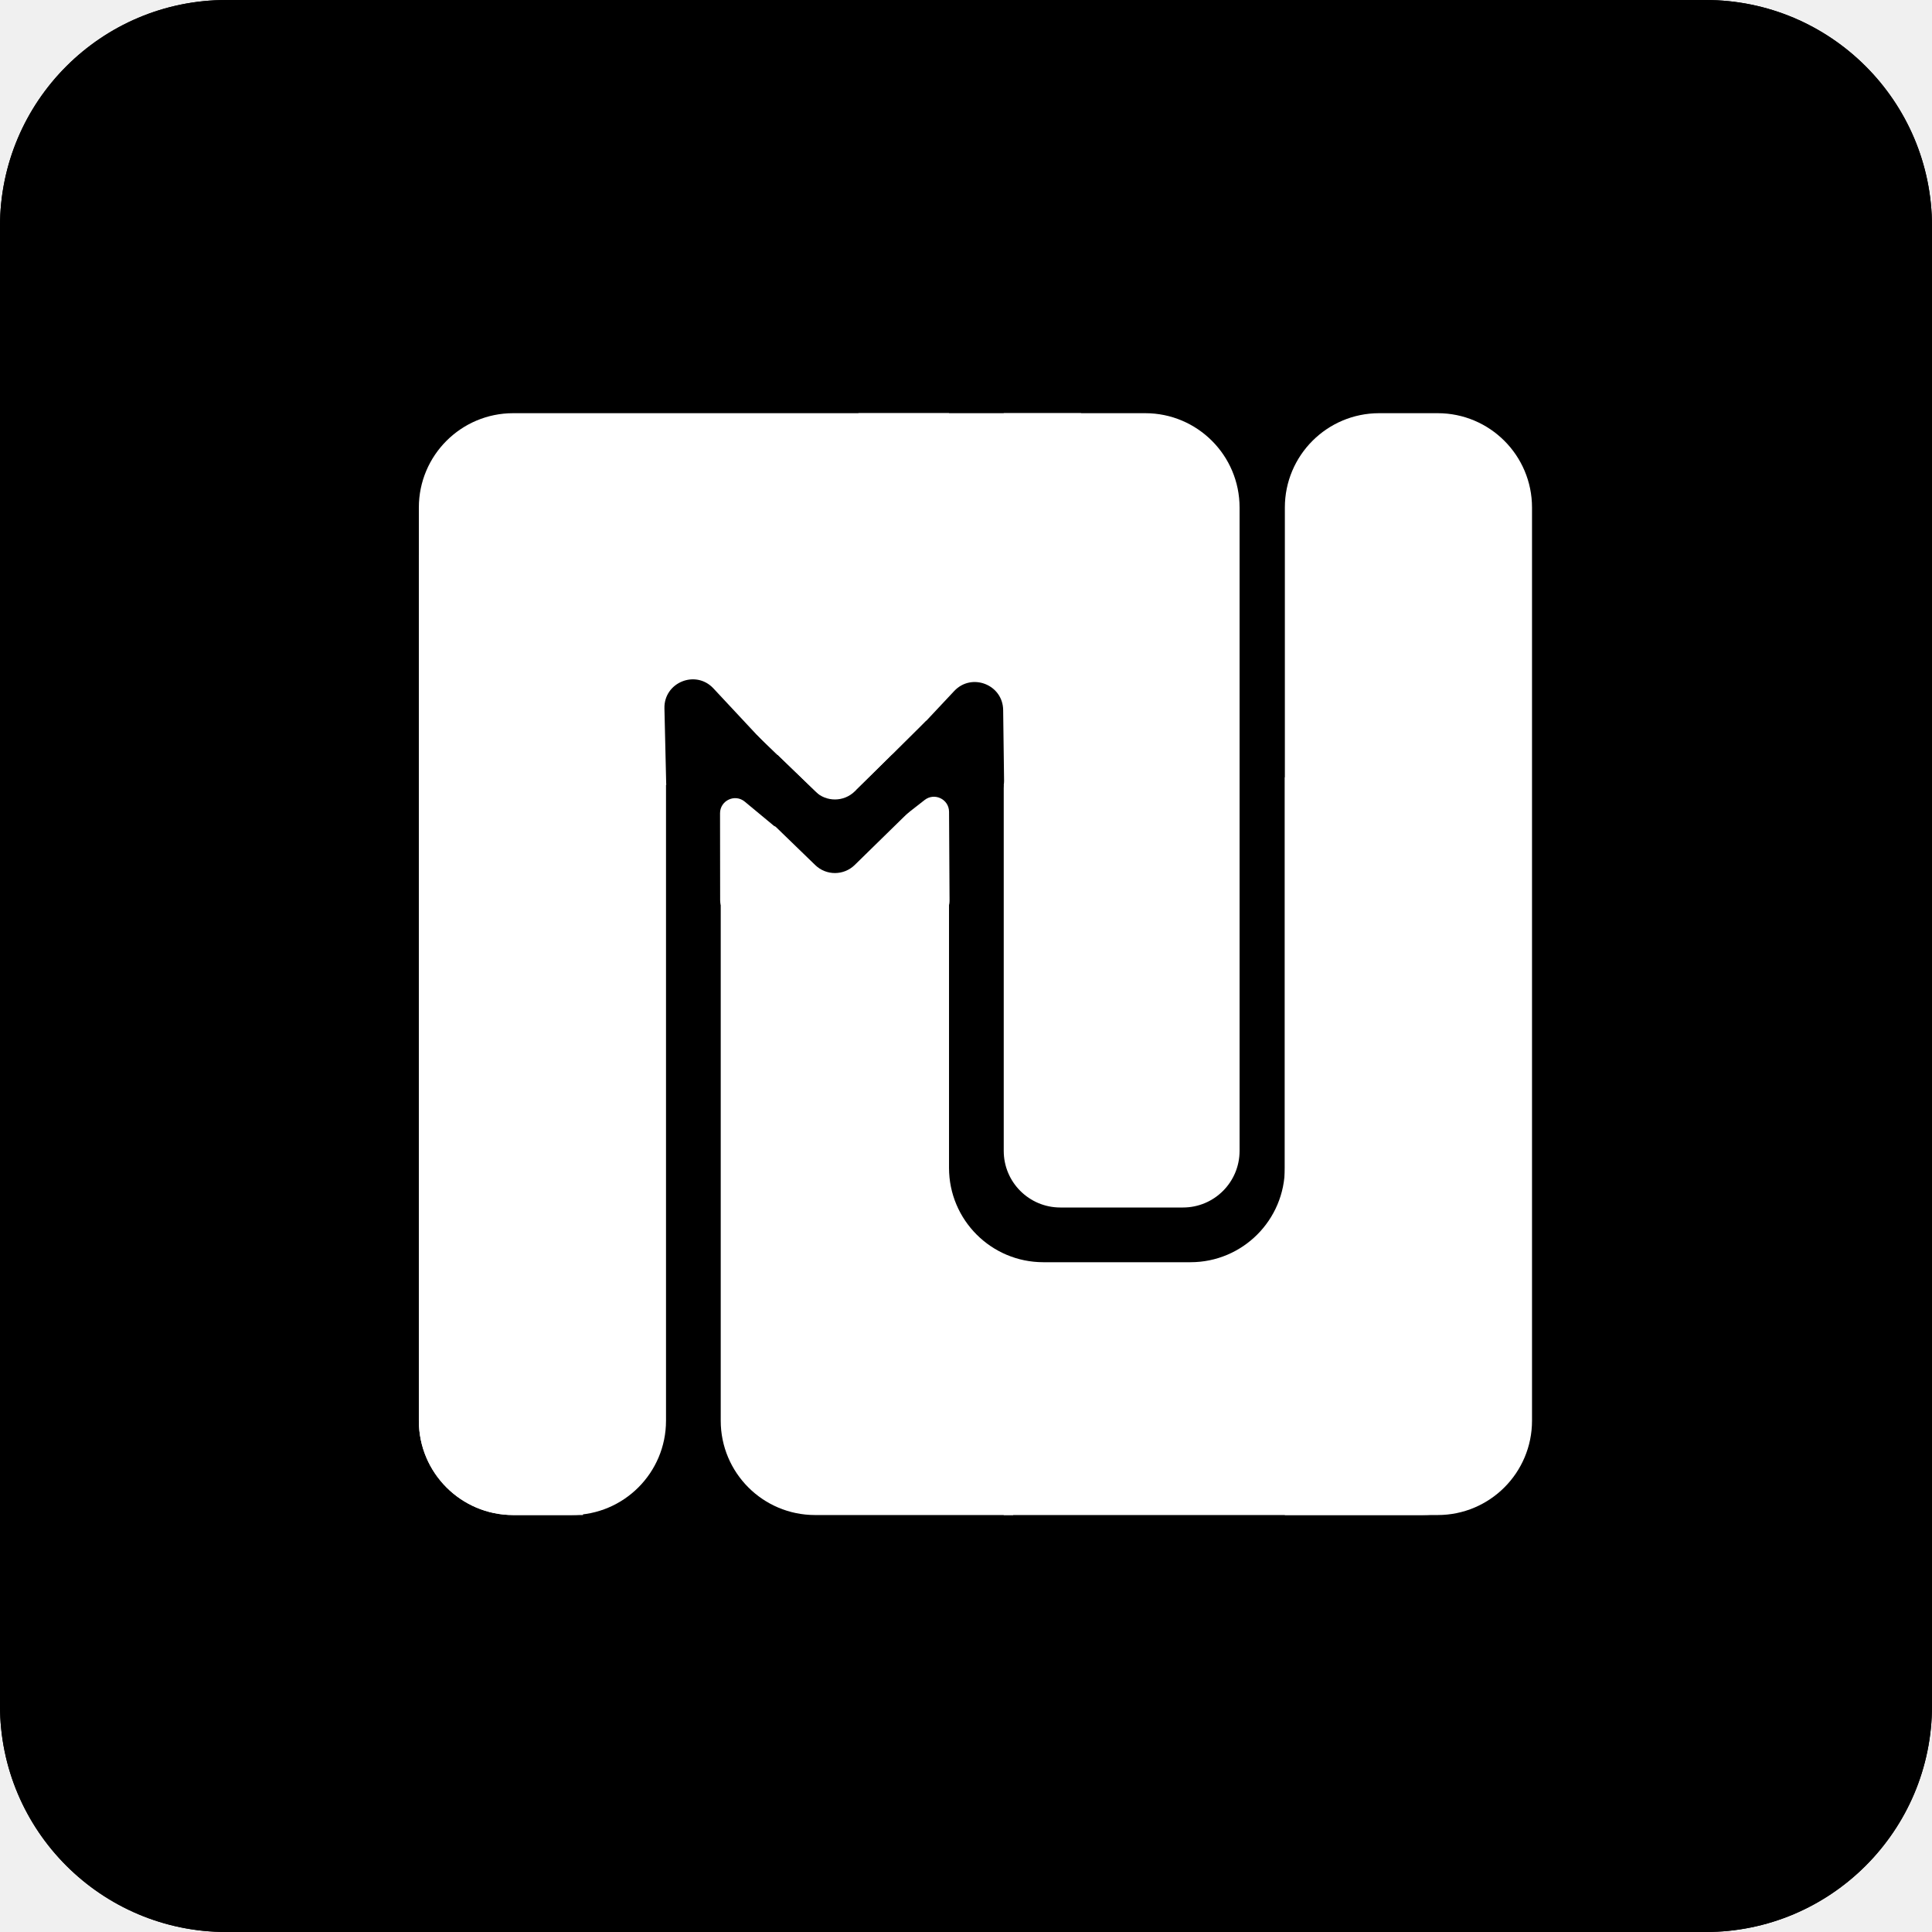
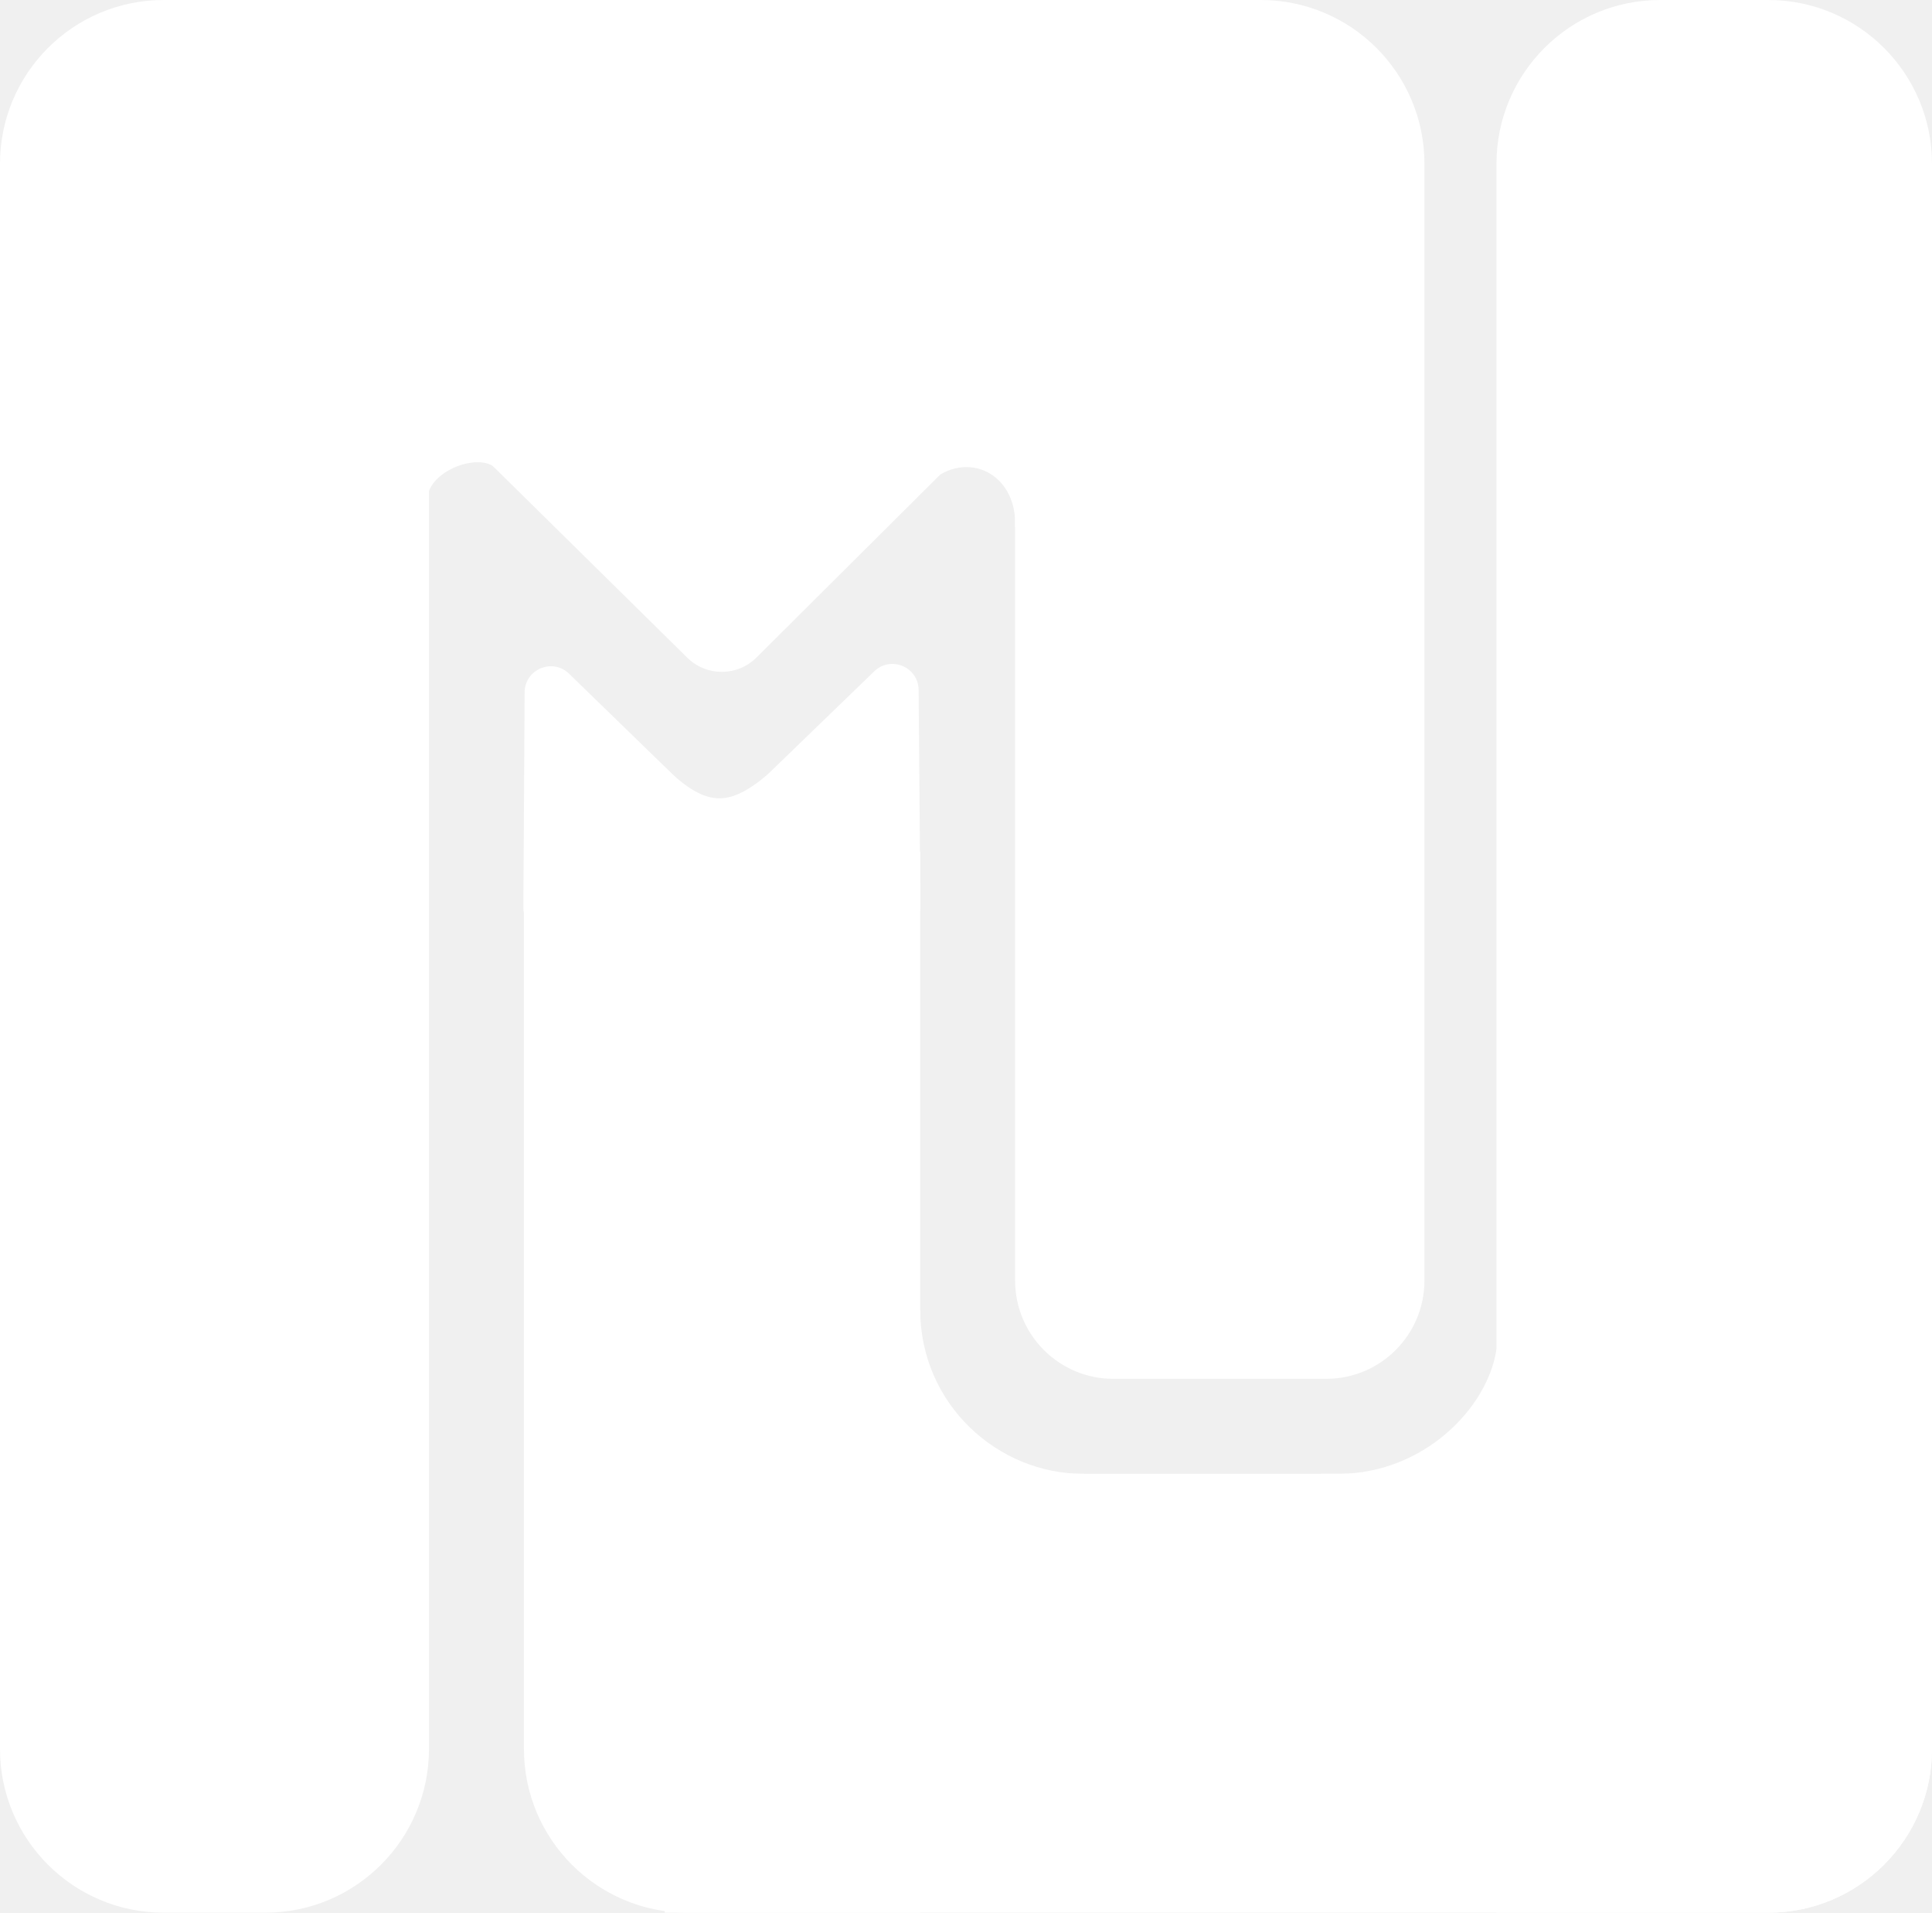
- <svg xmlns="http://www.w3.org/2000/svg" width="1024" height="1024" viewBox="0 0 1024 1024" fill="none">
-   <g id="Group 1">
-     <g id="Frame 1">
-       <g clip-path="url(#clip0_2_27)">
-         <rect width="1024" height="1024" rx="120" fill="black" />
-         <rect id="black" width="1024" height="1024" fill="black" />
-         <rect id="main square" x="222" y="219" width="582" height="584" rx="50" fill="white" />
-         <path id="black 2" d="M309 359H532V813H309V359Z" fill="black" />
-         <path id="white4" d="M382 475H537V803H432C404.386 803 382 780.614 382 753V475Z" fill="white" />
-         <path id="white1" d="M222 294H353V753C353 780.614 330.614 803 303 803H272C244.386 803 222 780.614 222 753V294Z" fill="white" />
-         <path id="blaack 1" d="M503 187H681V619C681 646.614 658.614 669 631 669H553C525.386 669 503 646.614 503 619V187Z" fill="black" />
-         <path id="white2" d="M532 219H607C634.614 219 657 241.386 657 269V610C657 626.569 643.569 640 627 640H562C545.431 640 532 626.569 532 610V219Z" fill="white" />
-         <rect id="black4" x="675" y="209" width="140" height="203" fill="black" />
-         <path id="white3" d="M681 269C681 241.386 703.386 219 731 219H762C789.614 219 812 241.386 812 269V753C812 780.614 789.614 803 762 803H681V269Z" fill="white" />
-         <path id="Polygon 1" d="M381.637 431.06C381.628 424.281 389.526 420.564 394.744 424.892L430.245 454.337C434.755 458.078 433.846 465.238 428.544 467.733L393.101 484.411C387.799 486.906 381.703 483.042 381.695 477.182L381.637 431.06Z" fill="white" />
-         <path id="Polygon 2" d="M490.095 423.995C495.332 419.908 502.98 423.616 503.016 430.259L503.273 477.569C503.305 483.493 497.113 487.395 491.783 484.812L454.227 466.606C448.897 464.022 448.125 456.744 452.795 453.1L490.095 423.995Z" fill="white" />
-         <rect id="Rectangle 1" x="403" y="438" width="75" height="61" fill="white" />
-         <rect id="Rectangle 2" x="335" y="297" width="222" height="119" fill="white" />
-         <path id="Polygon 3" d="M453.021 458.455C447.212 464.14 437.931 464.164 432.093 458.508L398.465 425.932C388.798 416.566 395.404 400.192 408.864 400.158L475.953 399.987C489.413 399.953 496.103 416.293 486.483 425.708L453.021 458.455Z" fill="black" />
-         <path id="Polygon 4" d="M453.021 419.455C447.212 425.14 437.931 425.164 432.093 419.508L398.465 386.932C388.798 377.566 395.404 361.192 408.864 361.158L475.953 360.987C489.413 360.953 496.103 377.293 486.483 386.708L453.021 419.455Z" fill="white" />
-         <path id="Polygon 5" d="M352.163 375.444C351.841 361.662 368.72 354.781 378.126 364.86L405.169 393.84C412.336 401.52 409.592 413.998 399.865 417.964L373.746 428.611C364.018 432.577 353.333 425.573 353.088 415.071L352.163 375.444Z" fill="black" />
-         <path id="Polygon 6" d="M505.757 366.248C514.995 356.402 531.521 362.817 531.695 376.318L532.176 413.607C532.313 424.236 521.657 431.631 511.748 427.784L485.751 417.691C475.842 413.844 472.968 401.196 480.241 393.445L505.757 366.248Z" fill="black" />
-         <rect id="Rectangle 3" x="382.51" y="408.929" width="26.804" height="52" transform="rotate(-46.1029 382.51 408.929)" fill="black" />
-         <rect id="Rectangle 4" x="490.928" y="382" width="25.297" height="52" transform="rotate(45.2477 490.928 382)" fill="black" />
-         <rect id="Rectangle 5" x="455" y="219" width="118" height="123" fill="white" />
-       </g>
-     </g>
-   </g>
-   <defs>
-     <clipPath id="clip0_2_27">
-       <rect width="1024" height="1024" rx="120" fill="white" />
-     </clipPath>
-   </defs>
+ <svg xmlns="http://www.w3.org/2000/svg" width="590" height="584" viewBox="0 0 590 584" fill="none">
+   <path d="M0 50C0 22.386 22.386 0 50 0H131V534C131 561.614 108.614 584 81 584H50C22.386 584 0 561.614 0 534V50Z" fill="white" />
+   <path d="M310 0H385C412.614 0 435 22.386 435 50V391C435 407.569 421.569 421 405 421H340C323.431 421 310 407.569 310 391V0Z" fill="white" />
+   <path d="M310.5 158.837C309.876 144.406 296.677 137.917 286 145L292 136L310.5 136.5V158.837C310.53 159.54 310.531 160.261 310.5 161V158.837Z" fill="white" />
+   <path d="M286 145C297.196 137.572 311.167 145.07 310.5 161V136.5L292 136L286 145Z" stroke="white" />
+   <path d="M151 142C145.227 137.959 130.786 143.371 130 152V139H151V142Z" fill="white" stroke="white" />
+   <path d="M231.007 200.772C225.176 206.578 215.756 206.601 209.895 200.826L132.627 124.68C123.084 115.276 129.72 99.031 143.118 98.996L297.265 98.604C310.663 98.57 317.381 114.782 307.886 124.234L231.007 200.772Z" fill="white" />
+   <rect x="96" width="246" height="140" fill="white" />
+   <path d="M331.001 450.5C330.801 450.501 330.602 450.501 330.403 450.5H281L280.506 400.571C280.503 400.381 280.501 400.191 280.501 400L280.506 400.571C280.943 429.248 304.38 450.34 330.403 450.5H331.001Z" fill="white" />
+   <path d="M331.001 450.5C304.567 450.663 280.633 429.188 280.501 400L281 450.5H331.001Z" stroke="white" />
+   <path d="M160 260H281V584H210C182.386 584 160 561.614 160 534V260Z" fill="white" />
+   <path d="M160.208 211.399C160.249 204.35 168.726 200.795 173.782 205.706L220.91 251.484C225.025 255.48 223.72 262.381 218.43 264.6L170.928 284.522C165.638 286.74 159.801 282.835 159.834 277.099L160.208 211.399Z" fill="white" />
+   <path d="M266.973 204.982C272.028 200.094 280.477 203.637 280.534 210.668L281.063 276.549C281.11 282.293 275.267 286.212 269.97 283.991L222.08 263.909C216.782 261.688 215.483 254.774 219.612 250.781L266.973 204.982Z" fill="white" />
+   <path d="M203 450H590V534C590 561.614 567.614 584 540 584H203V450Z" fill="white" />
+   <path d="M457 50C457 22.386 479.386 0 507 0H540C567.614 0 590 22.386 590 50V534C590 561.614 567.614 584 540 584H457V50Z" fill="white" />
+   <path d="M457.5 412C454.799 430.34 434.861 450.428 409 450.5C383.139 450.572 457.5 450.5 457.5 450.5V412Z" fill="white" stroke="white" />
+   <path d="M237.5 234.5C223.5 247 216.5 248 202.5 234.5V250H237.5V234.5Z" fill="white" stroke="white" />
+   <rect x="477.066" y="402" width="48.393" height="90" transform="rotate(42.7275 477.066 402)" fill="white" />
+   <rect x="228" y="434.837" width="48.393" height="90" transform="rotate(-42.73 228 434.837)" fill="white" />
</svg>
